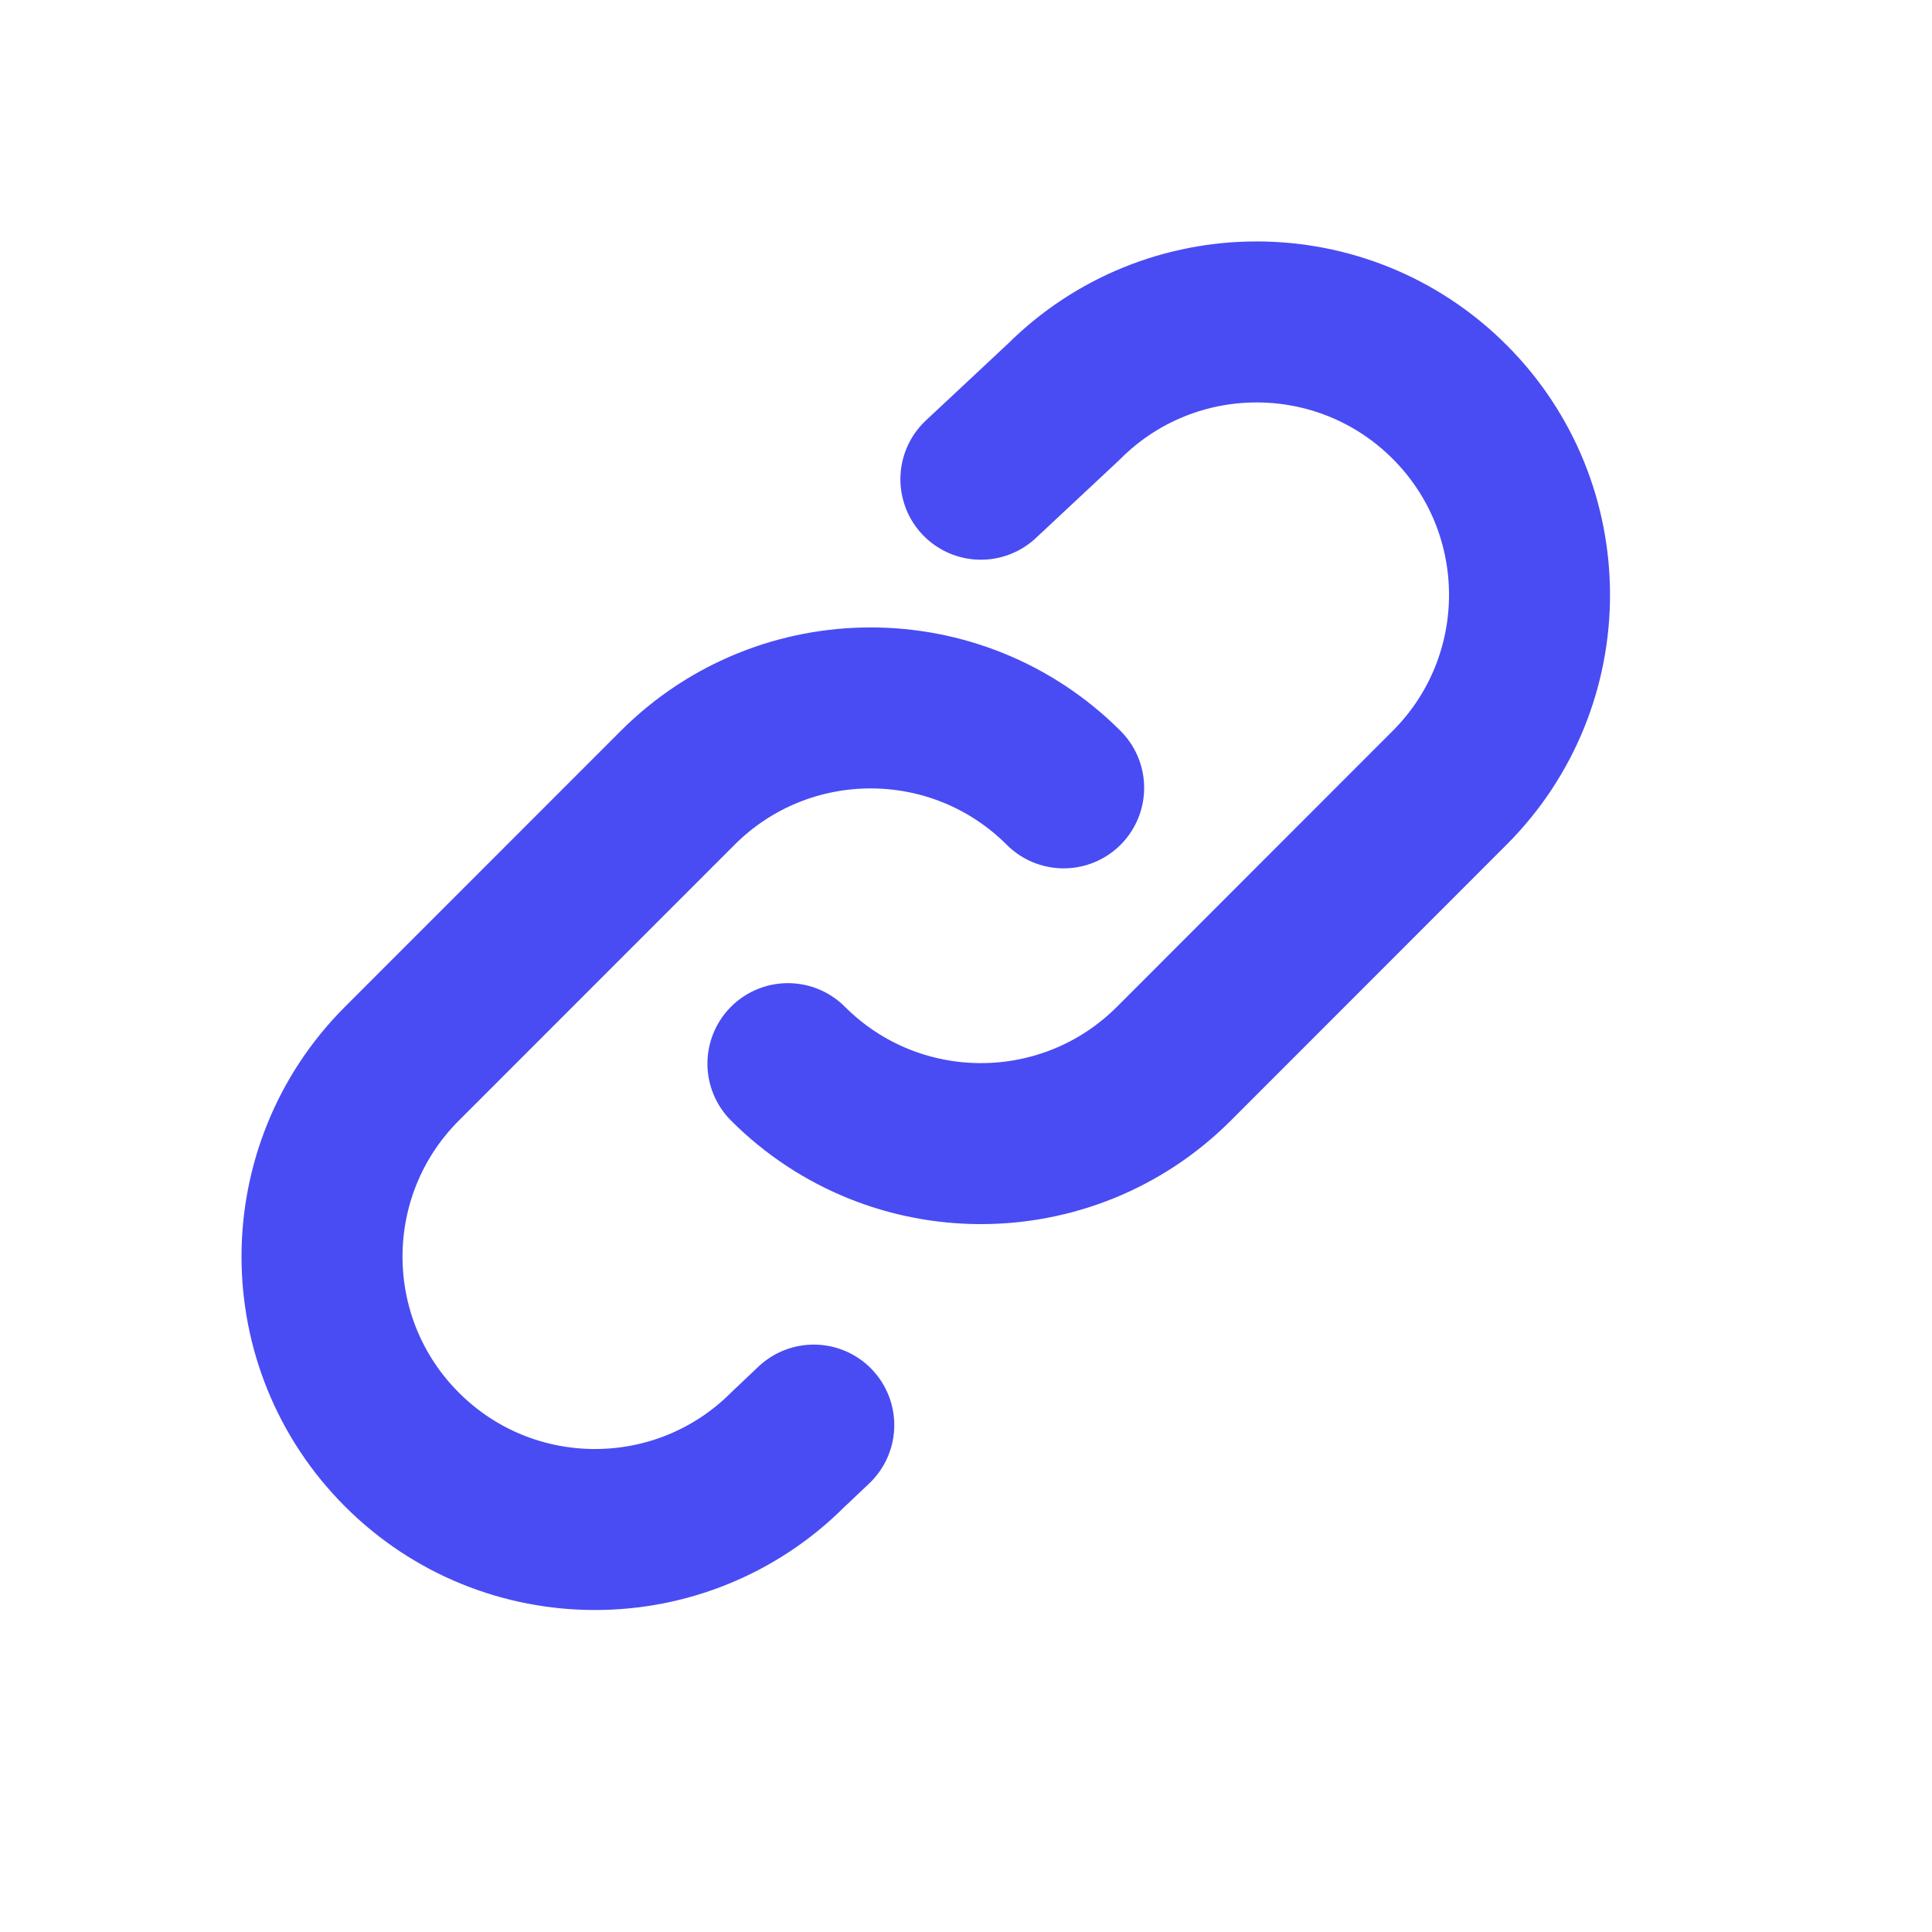
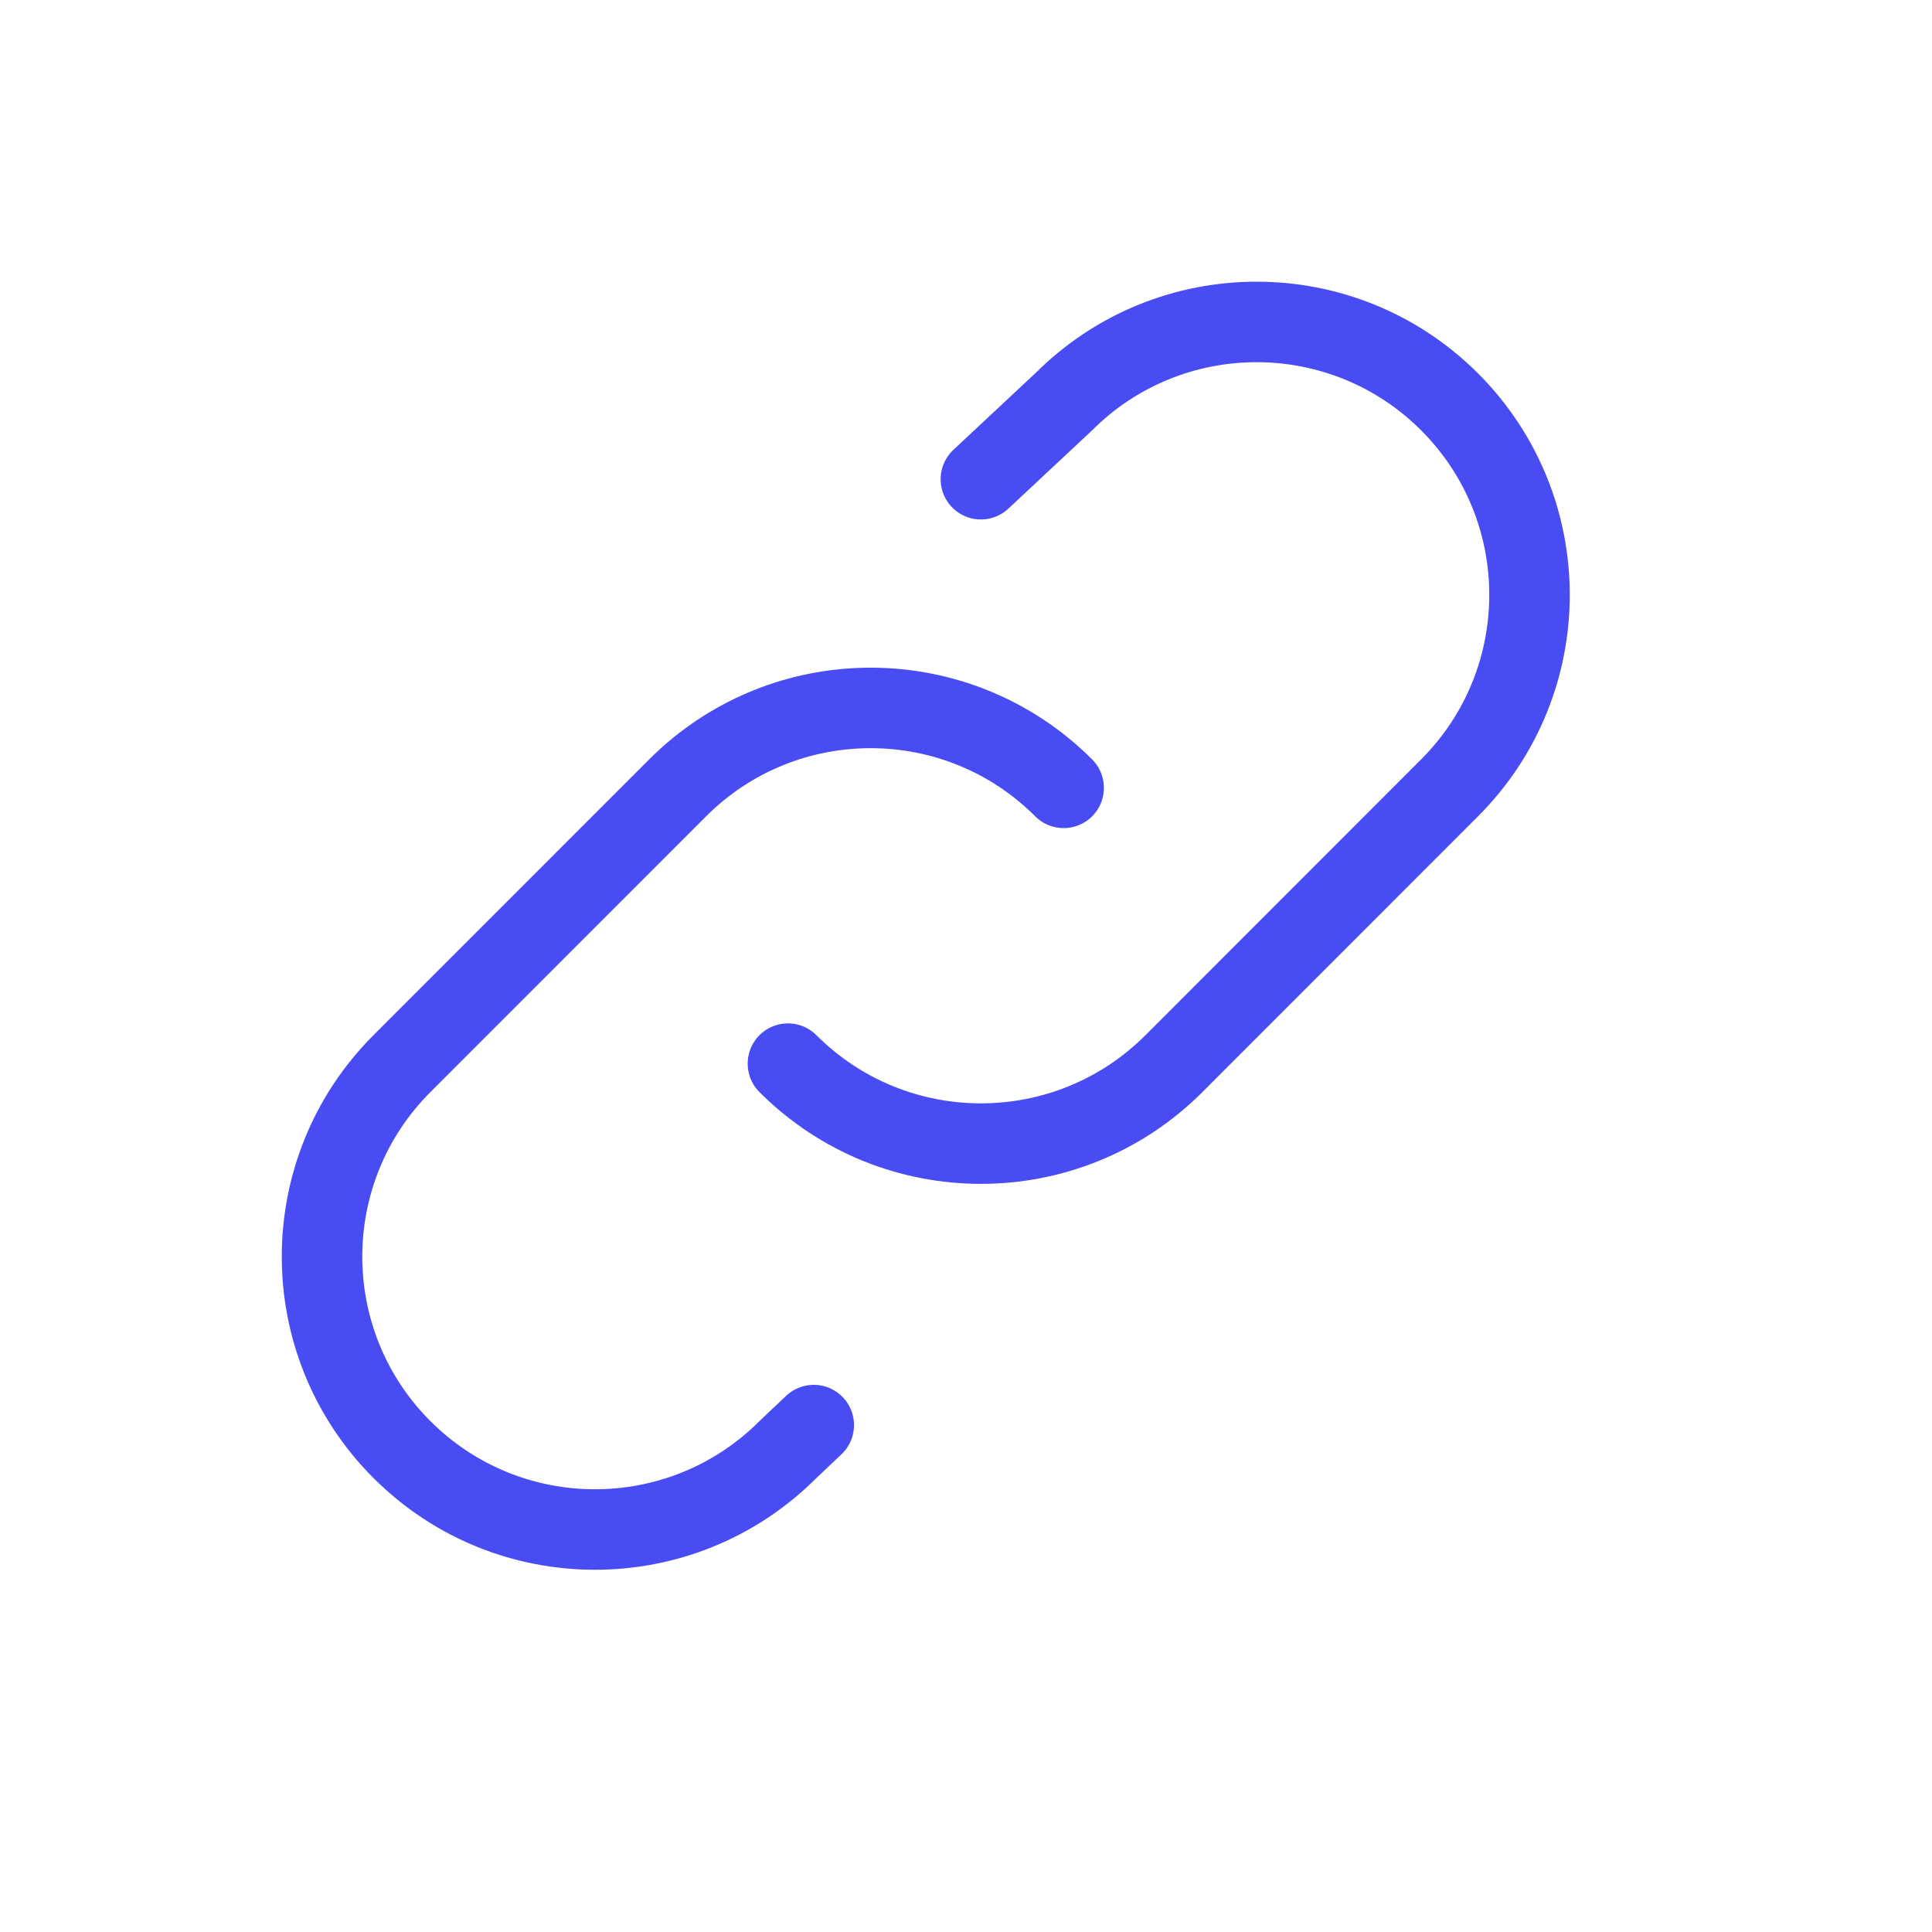
<svg xmlns="http://www.w3.org/2000/svg" width="24" height="24" fill="none" viewBox="0 0 24 24">
-   <path stroke="#494cf3" stroke-linecap="round" stroke-linejoin="round" stroke-width="2" d="M13.213 9.787a3.391 3.391 0 0 0-4.795 0l-3.425 3.426a3.39 3.39 0 0 0 4.795 4.794l.321-.304m-.321-4.49a3.39 3.39 0 0 0 4.795 0l3.424-3.426a3.39 3.39 0 0 0-4.794-4.795l-1.028.961" />
+   <path stroke="#494cf3" stroke-linecap="round" stroke-linejoin="round" stroke-width="1" d="M13.213 9.787a3.391 3.391 0 0 0-4.795 0l-3.425 3.426a3.39 3.39 0 0 0 4.795 4.794l.321-.304m-.321-4.49a3.39 3.39 0 0 0 4.795 0l3.424-3.426a3.39 3.39 0 0 0-4.794-4.795l-1.028.961" />
</svg>
